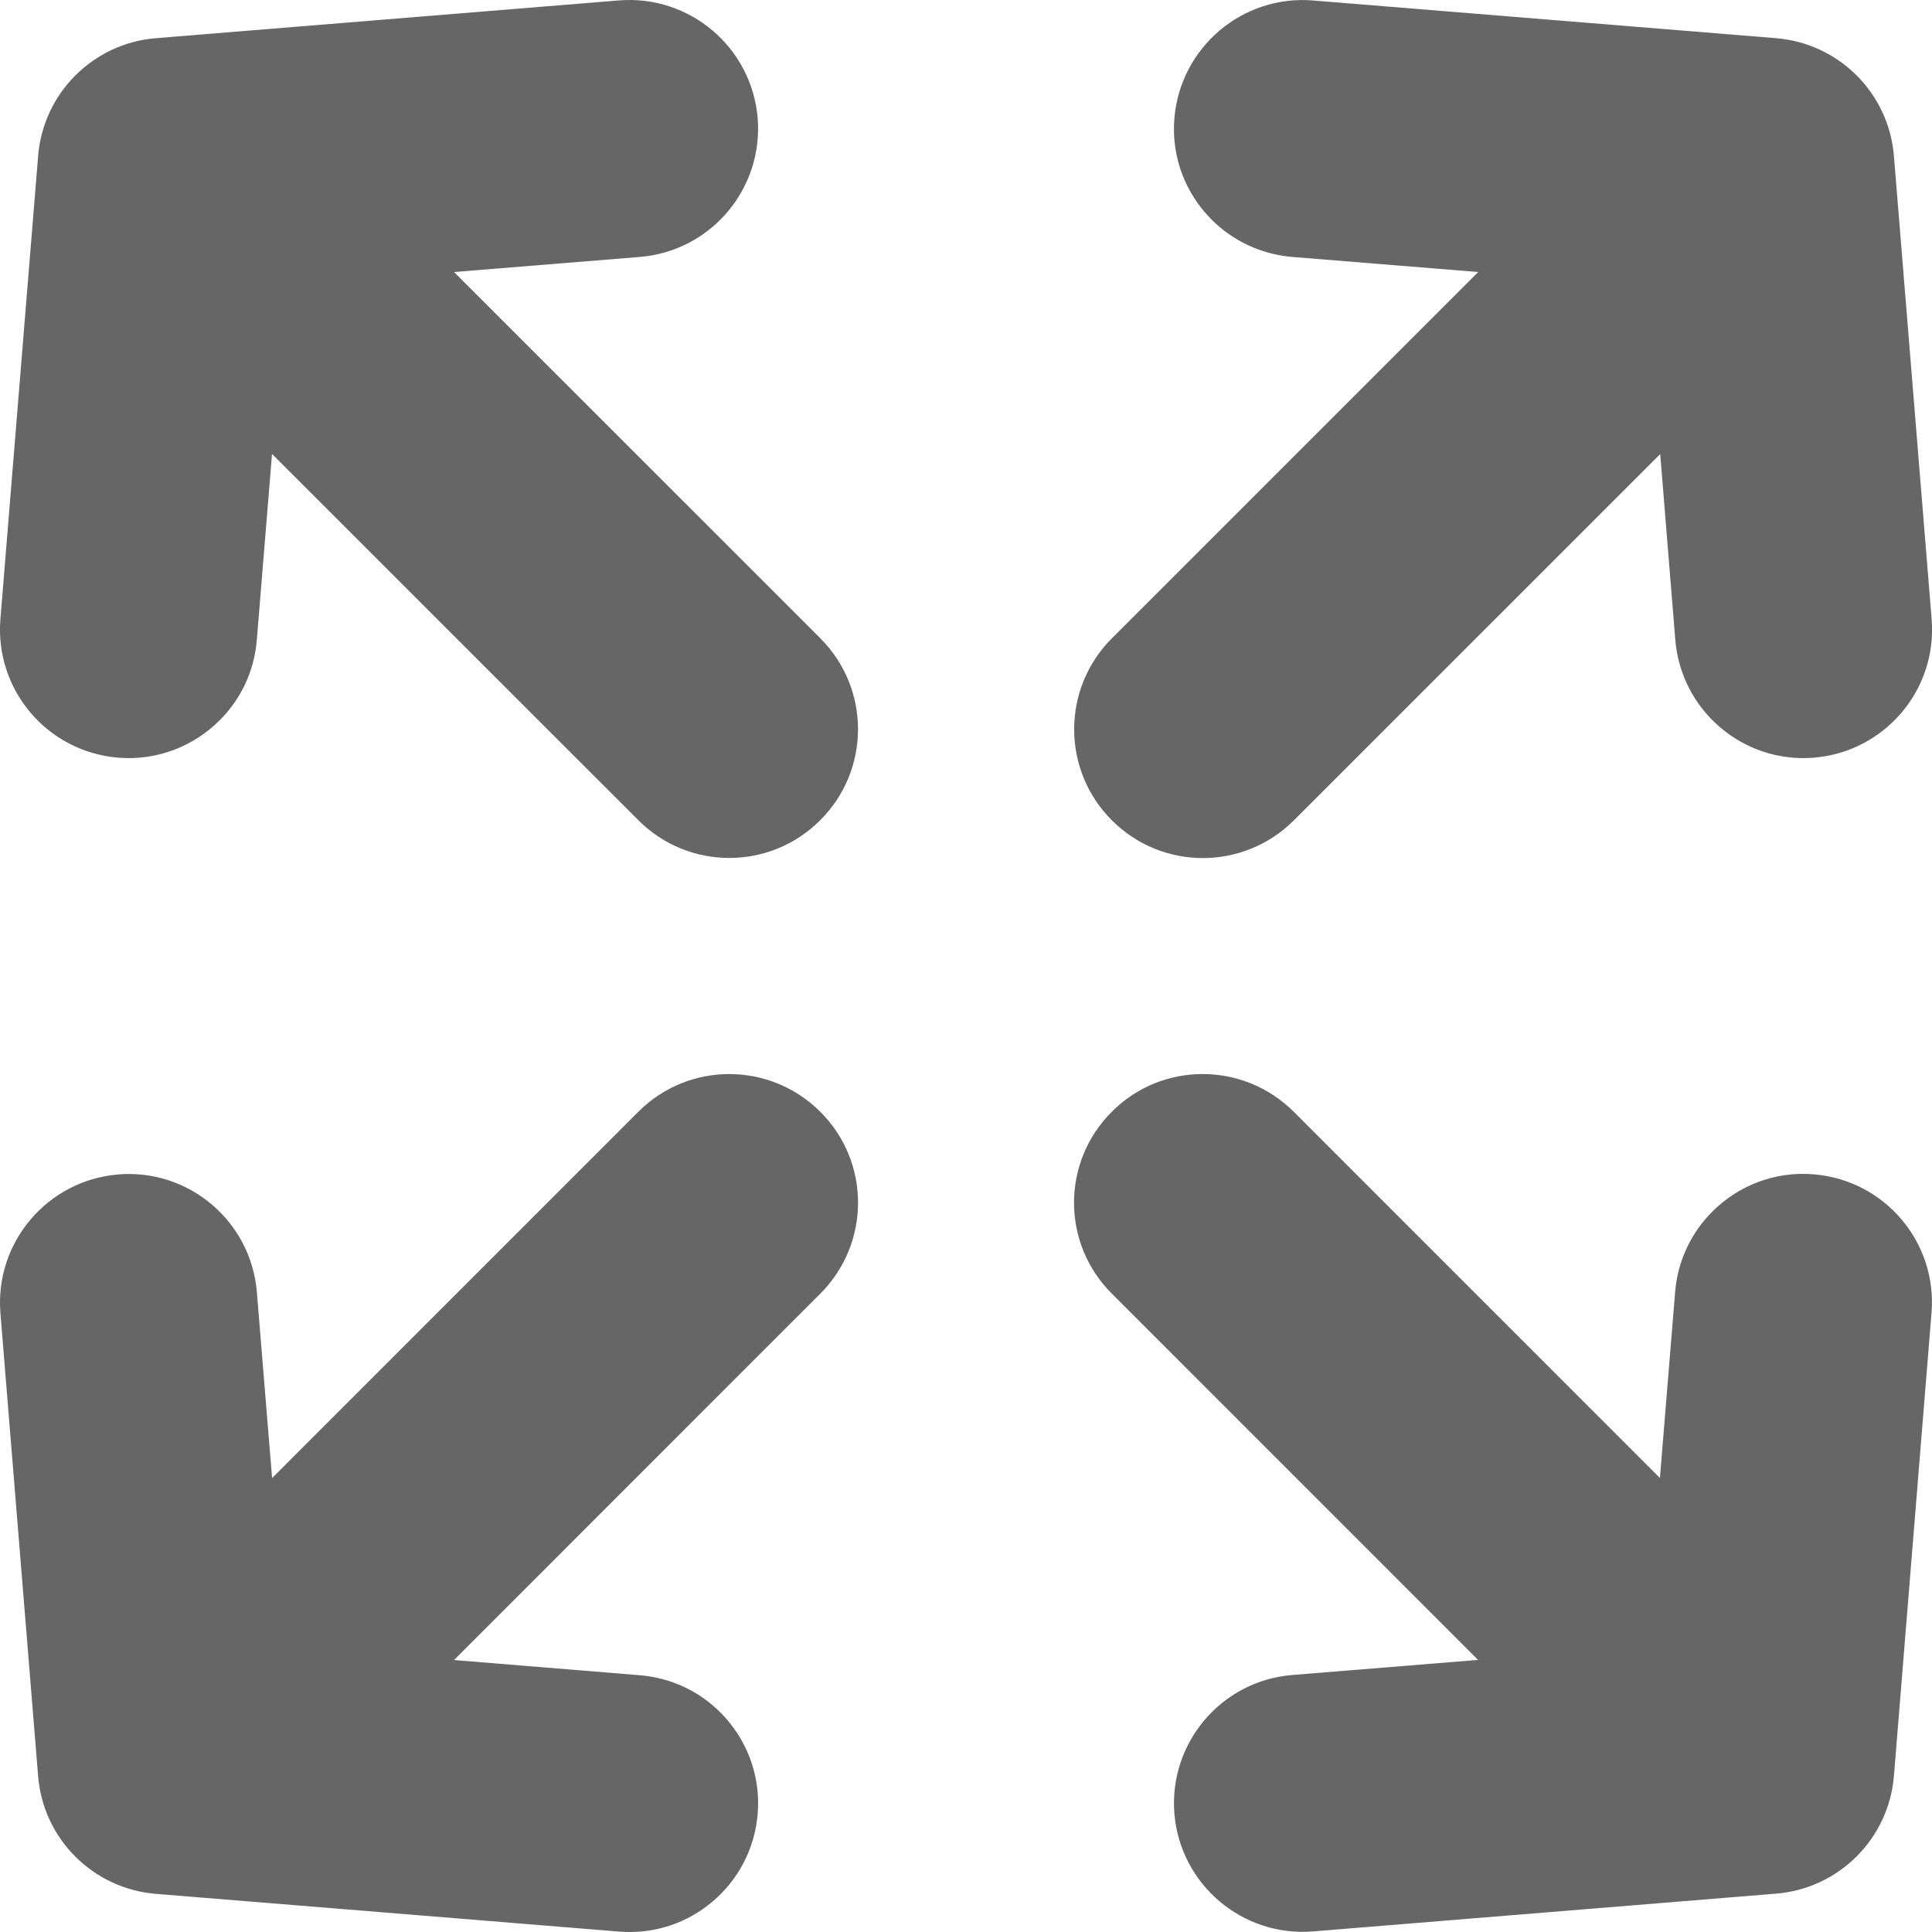
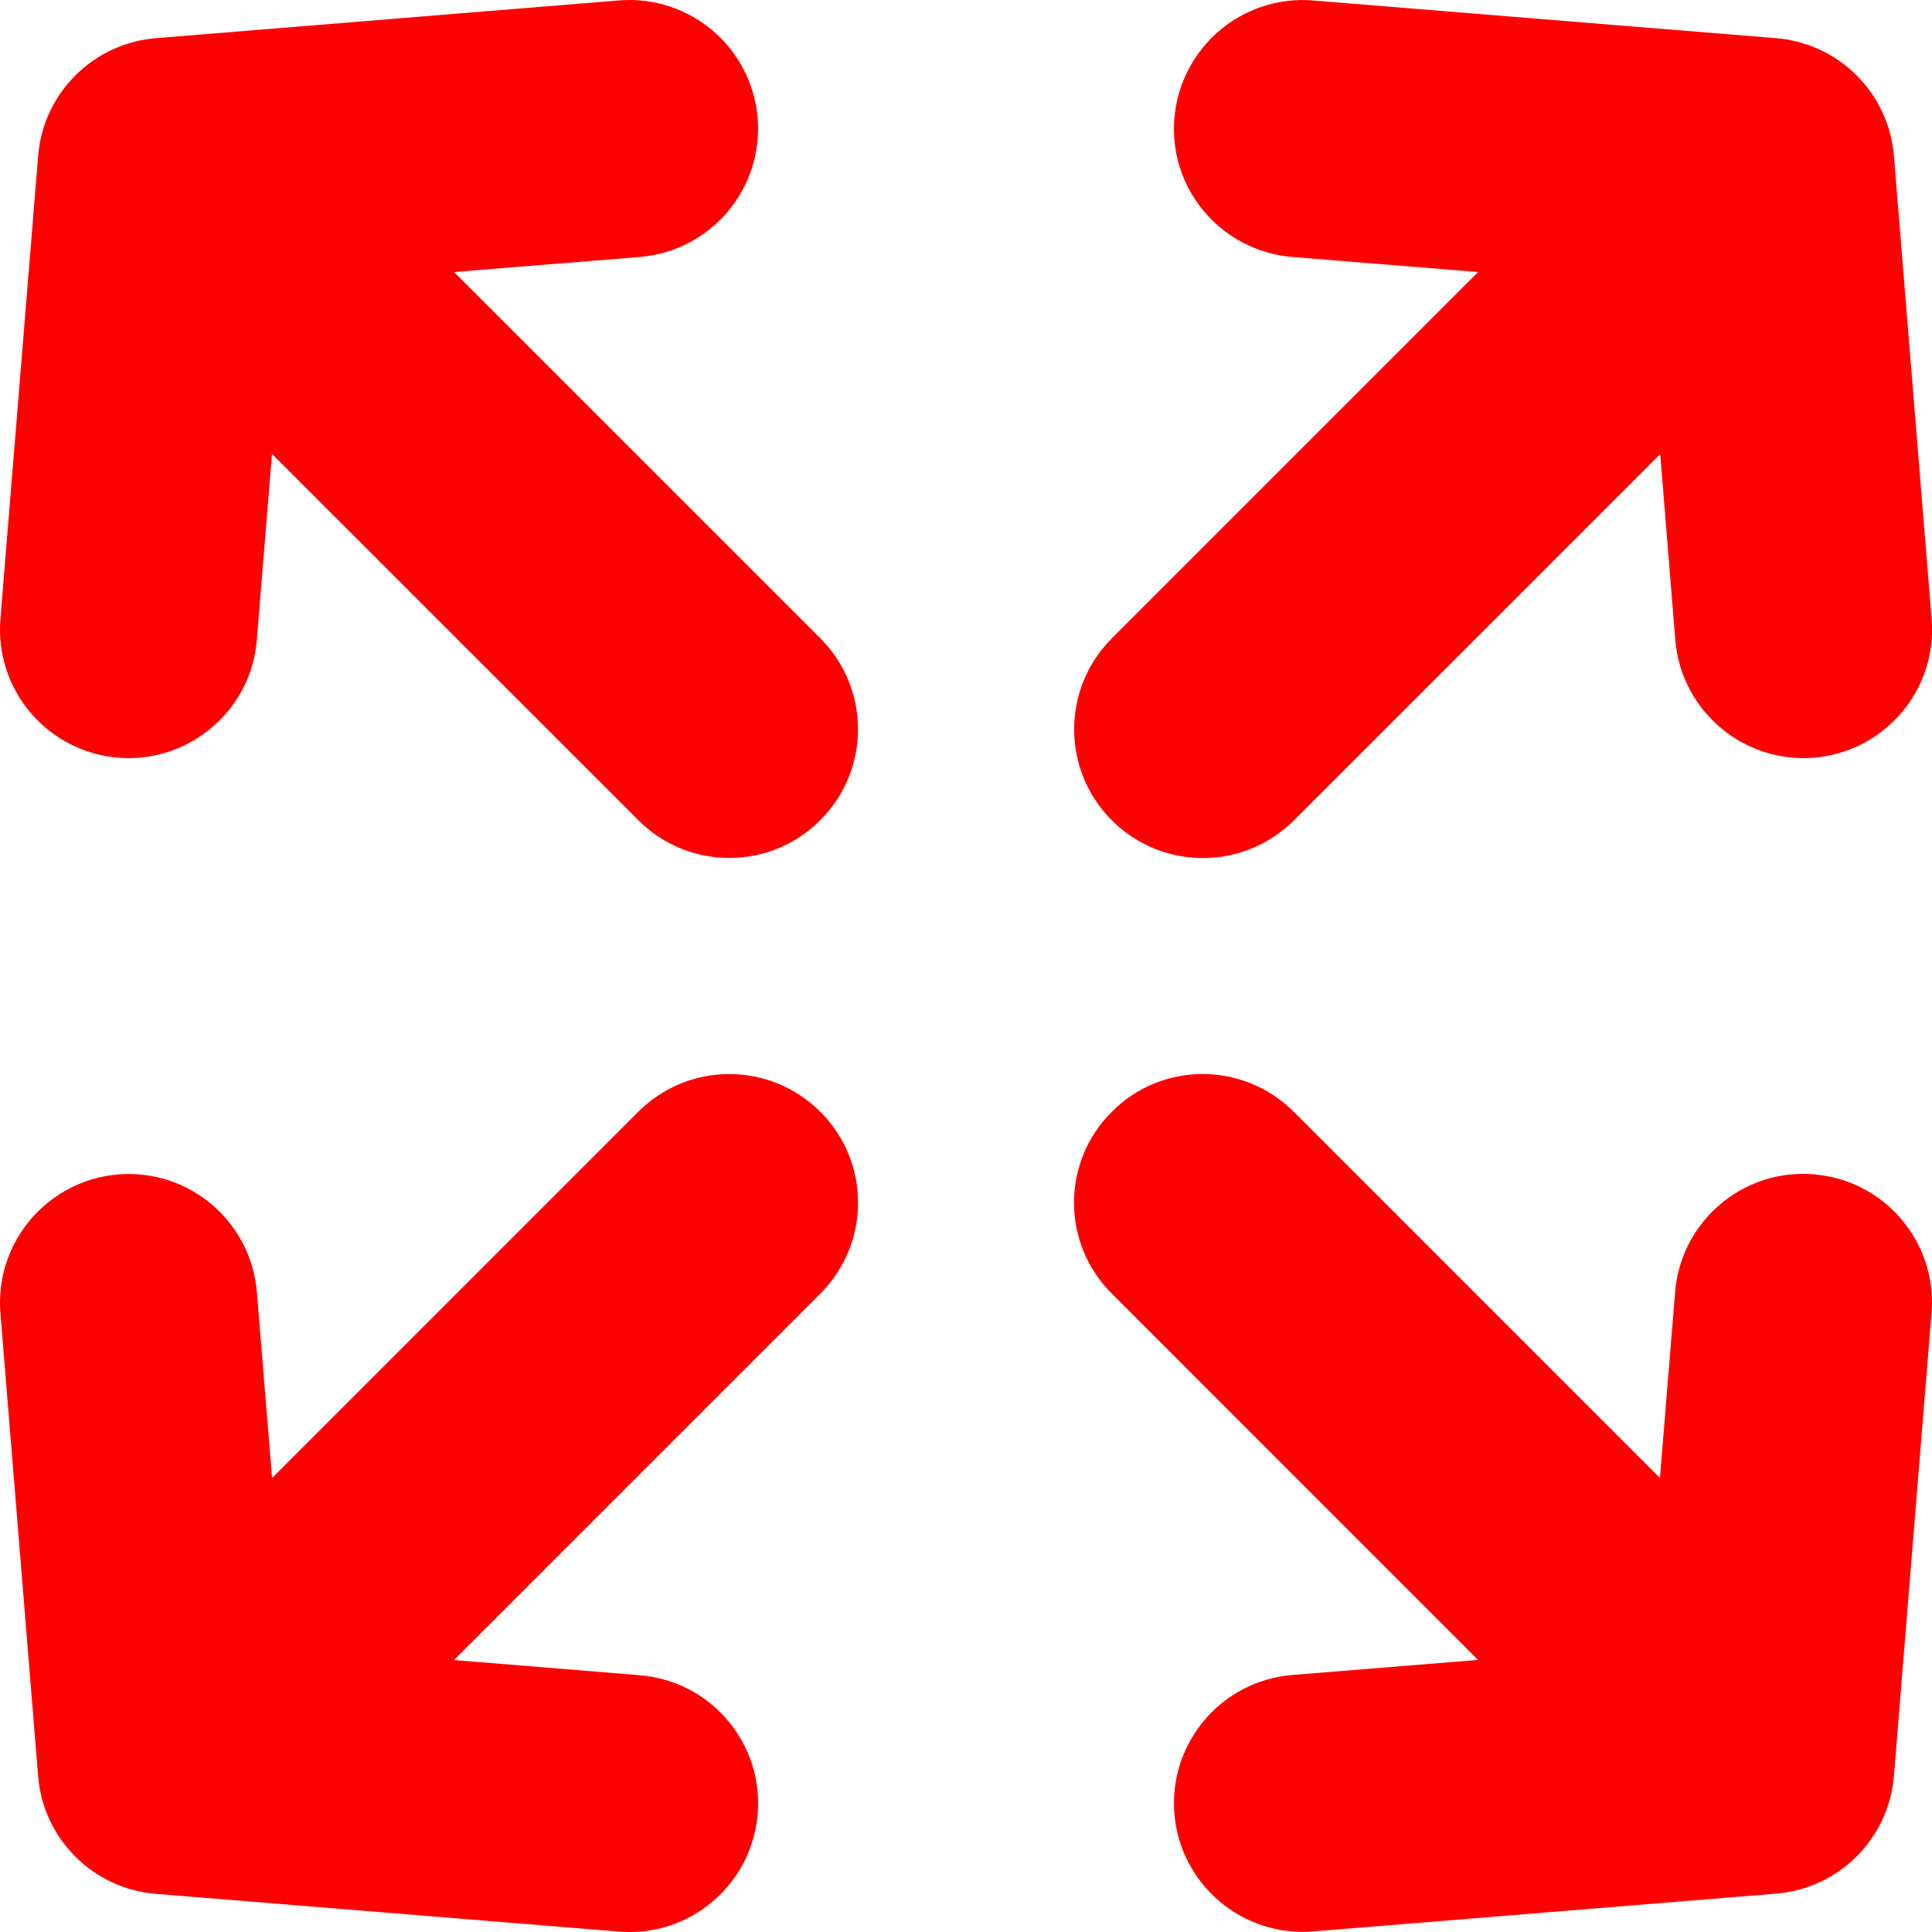
- <svg xmlns="http://www.w3.org/2000/svg" version="1.1" width="512" height="512" x="0" y="0" viewBox="0 0 32.529 32.529" style="enable-background:new 0 0 512 512" xml:space="preserve" class="" id="svg38">
-   <defs id="defs42" />
-   <g id="g36">
-     <g id="g4">
-       <path d="M18.72,13.811c-0.846-0.846-0.846-2.217,0-3.063l6.168-6.168l-3.131-0.254c-0.533-0.045-1.006-0.277-1.357-0.628   c-0.434-0.434-0.682-1.048-0.627-1.707c0.1-1.192,1.145-2.08,2.334-1.983l7.799,0.635c1.059,0.088,1.896,0.927,1.982,1.983   l0.635,7.797c0.098,1.191-0.791,2.236-1.982,2.334c-1.19,0.097-2.235-0.791-2.334-1.983l-0.254-3.129l-6.168,6.167   C20.937,14.659,19.565,14.659,18.72,13.811z M10.747,18.719l-6.166,6.167l-0.256-3.13c-0.098-1.192-1.143-2.08-2.334-1.982   c-1.193,0.099-2.08,1.144-1.984,2.333l0.635,7.8c0.086,1.056,0.927,1.895,1.984,1.98l7.797,0.635   c1.191,0.099,2.236-0.791,2.334-1.981c0.055-0.659-0.193-1.273-0.627-1.708c-0.352-0.353-0.822-0.582-1.355-0.627L7.644,27.95   l6.166-6.167c0.849-0.848,0.849-2.219,0.002-3.063C12.964,17.872,11.593,17.872,10.747,18.719z M30.538,19.772   c-0.66-0.055-1.273,0.193-1.707,0.627c-0.353,0.353-0.584,0.823-0.627,1.356l-0.256,3.13l-6.166-6.167   c-0.849-0.846-2.22-0.846-3.062,0c-0.849,0.846-0.849,2.218,0,3.063l6.166,6.167l-3.132,0.254c-1.19,0.098-2.077,1.144-1.981,2.335   c0.099,1.19,1.144,2.08,2.337,1.982l7.795-0.636c1.057-0.086,1.896-0.925,1.983-1.981l0.633-7.799   C32.619,20.915,31.731,19.869,30.538,19.772z M7.644,4.58l3.131-0.254c1.191-0.098,2.078-1.143,1.982-2.336   c-0.099-1.192-1.144-2.079-2.335-1.983L2.623,0.643C1.568,0.729,0.727,1.568,0.642,2.626l-0.635,7.797   c-0.097,1.192,0.79,2.236,1.983,2.334c0.657,0.054,1.272-0.193,1.707-0.628c0.353-0.351,0.584-0.821,0.627-1.355L4.58,7.643   l6.168,6.167c0.845,0.847,2.218,0.847,3.062,0c0.848-0.846,0.848-2.217,0.002-3.063L7.644,4.58z" fill="#ff0000" data-original="#000000" style="fill:#666666;fill-opacity:1" class="" id="path2" />
+ <svg xmlns="http://www.w3.org/2000/svg" version="1.1" width="512" height="512" x="0" y="0" viewBox="0 0 32.529 32.529" style="enable-background:new 0 0 512 512" xml:space="preserve" class="">
+   <g>
+     <g>
+       <path d="M18.72,13.811c-0.846-0.846-0.846-2.217,0-3.063l6.168-6.168l-3.131-0.254c-0.533-0.045-1.006-0.277-1.357-0.628   c-0.434-0.434-0.682-1.048-0.627-1.707c0.1-1.192,1.145-2.08,2.334-1.983l7.799,0.635c1.059,0.088,1.896,0.927,1.982,1.983   l0.635,7.797c0.098,1.191-0.791,2.236-1.982,2.334c-1.19,0.097-2.235-0.791-2.334-1.983l-0.254-3.129l-6.168,6.167   C20.937,14.659,19.565,14.659,18.72,13.811z M10.747,18.719l-6.166,6.167l-0.256-3.13c-0.098-1.192-1.143-2.08-2.334-1.982   c-1.193,0.099-2.08,1.144-1.984,2.333l0.635,7.8c0.086,1.056,0.927,1.895,1.984,1.98l7.797,0.635   c1.191,0.099,2.236-0.791,2.334-1.981c0.055-0.659-0.193-1.273-0.627-1.708c-0.352-0.353-0.822-0.582-1.355-0.627L7.644,27.95   l6.166-6.167c0.849-0.848,0.849-2.219,0.002-3.063C12.964,17.872,11.593,17.872,10.747,18.719z M30.538,19.772   c-0.66-0.055-1.273,0.193-1.707,0.627c-0.353,0.353-0.584,0.823-0.627,1.356l-0.256,3.13l-6.166-6.167   c-0.849-0.846-2.22-0.846-3.062,0c-0.849,0.846-0.849,2.218,0,3.063l6.166,6.167l-3.132,0.254c-1.19,0.098-2.077,1.144-1.981,2.335   c0.099,1.19,1.144,2.08,2.337,1.982l7.795-0.636c1.057-0.086,1.896-0.925,1.983-1.981l0.633-7.799   C32.619,20.915,31.731,19.869,30.538,19.772z M7.644,4.58l3.131-0.254c1.191-0.098,2.078-1.143,1.982-2.336   c-0.099-1.192-1.144-2.079-2.335-1.983L2.623,0.643C1.568,0.729,0.727,1.568,0.642,2.626l-0.635,7.797   c-0.097,1.192,0.79,2.236,1.983,2.334c0.657,0.054,1.272-0.193,1.707-0.628c0.353-0.351,0.584-0.821,0.627-1.355L4.58,7.643   l6.168,6.167c0.845,0.847,2.218,0.847,3.062,0c0.848-0.846,0.848-2.217,0.002-3.063L7.644,4.58z" fill="#ff0000" data-original="#000000" style="" class="" />
    </g>
-     <g id="g6">
+     <g>
</g>
-     <g id="g8">
+     <g>
</g>
-     <g id="g10">
+     <g>
</g>
-     <g id="g12">
+     <g>
</g>
-     <g id="g14">
+     <g>
</g>
-     <g id="g16">
+     <g>
</g>
-     <g id="g18">
+     <g>
</g>
-     <g id="g20">
+     <g>
</g>
-     <g id="g22">
+     <g>
</g>
-     <g id="g24">
+     <g>
</g>
-     <g id="g26">
+     <g>
</g>
-     <g id="g28">
+     <g>
</g>
-     <g id="g30">
+     <g>
</g>
-     <g id="g32">
+     <g>
</g>
-     <g id="g34">
+     <g>
</g>
  </g>
</svg>
